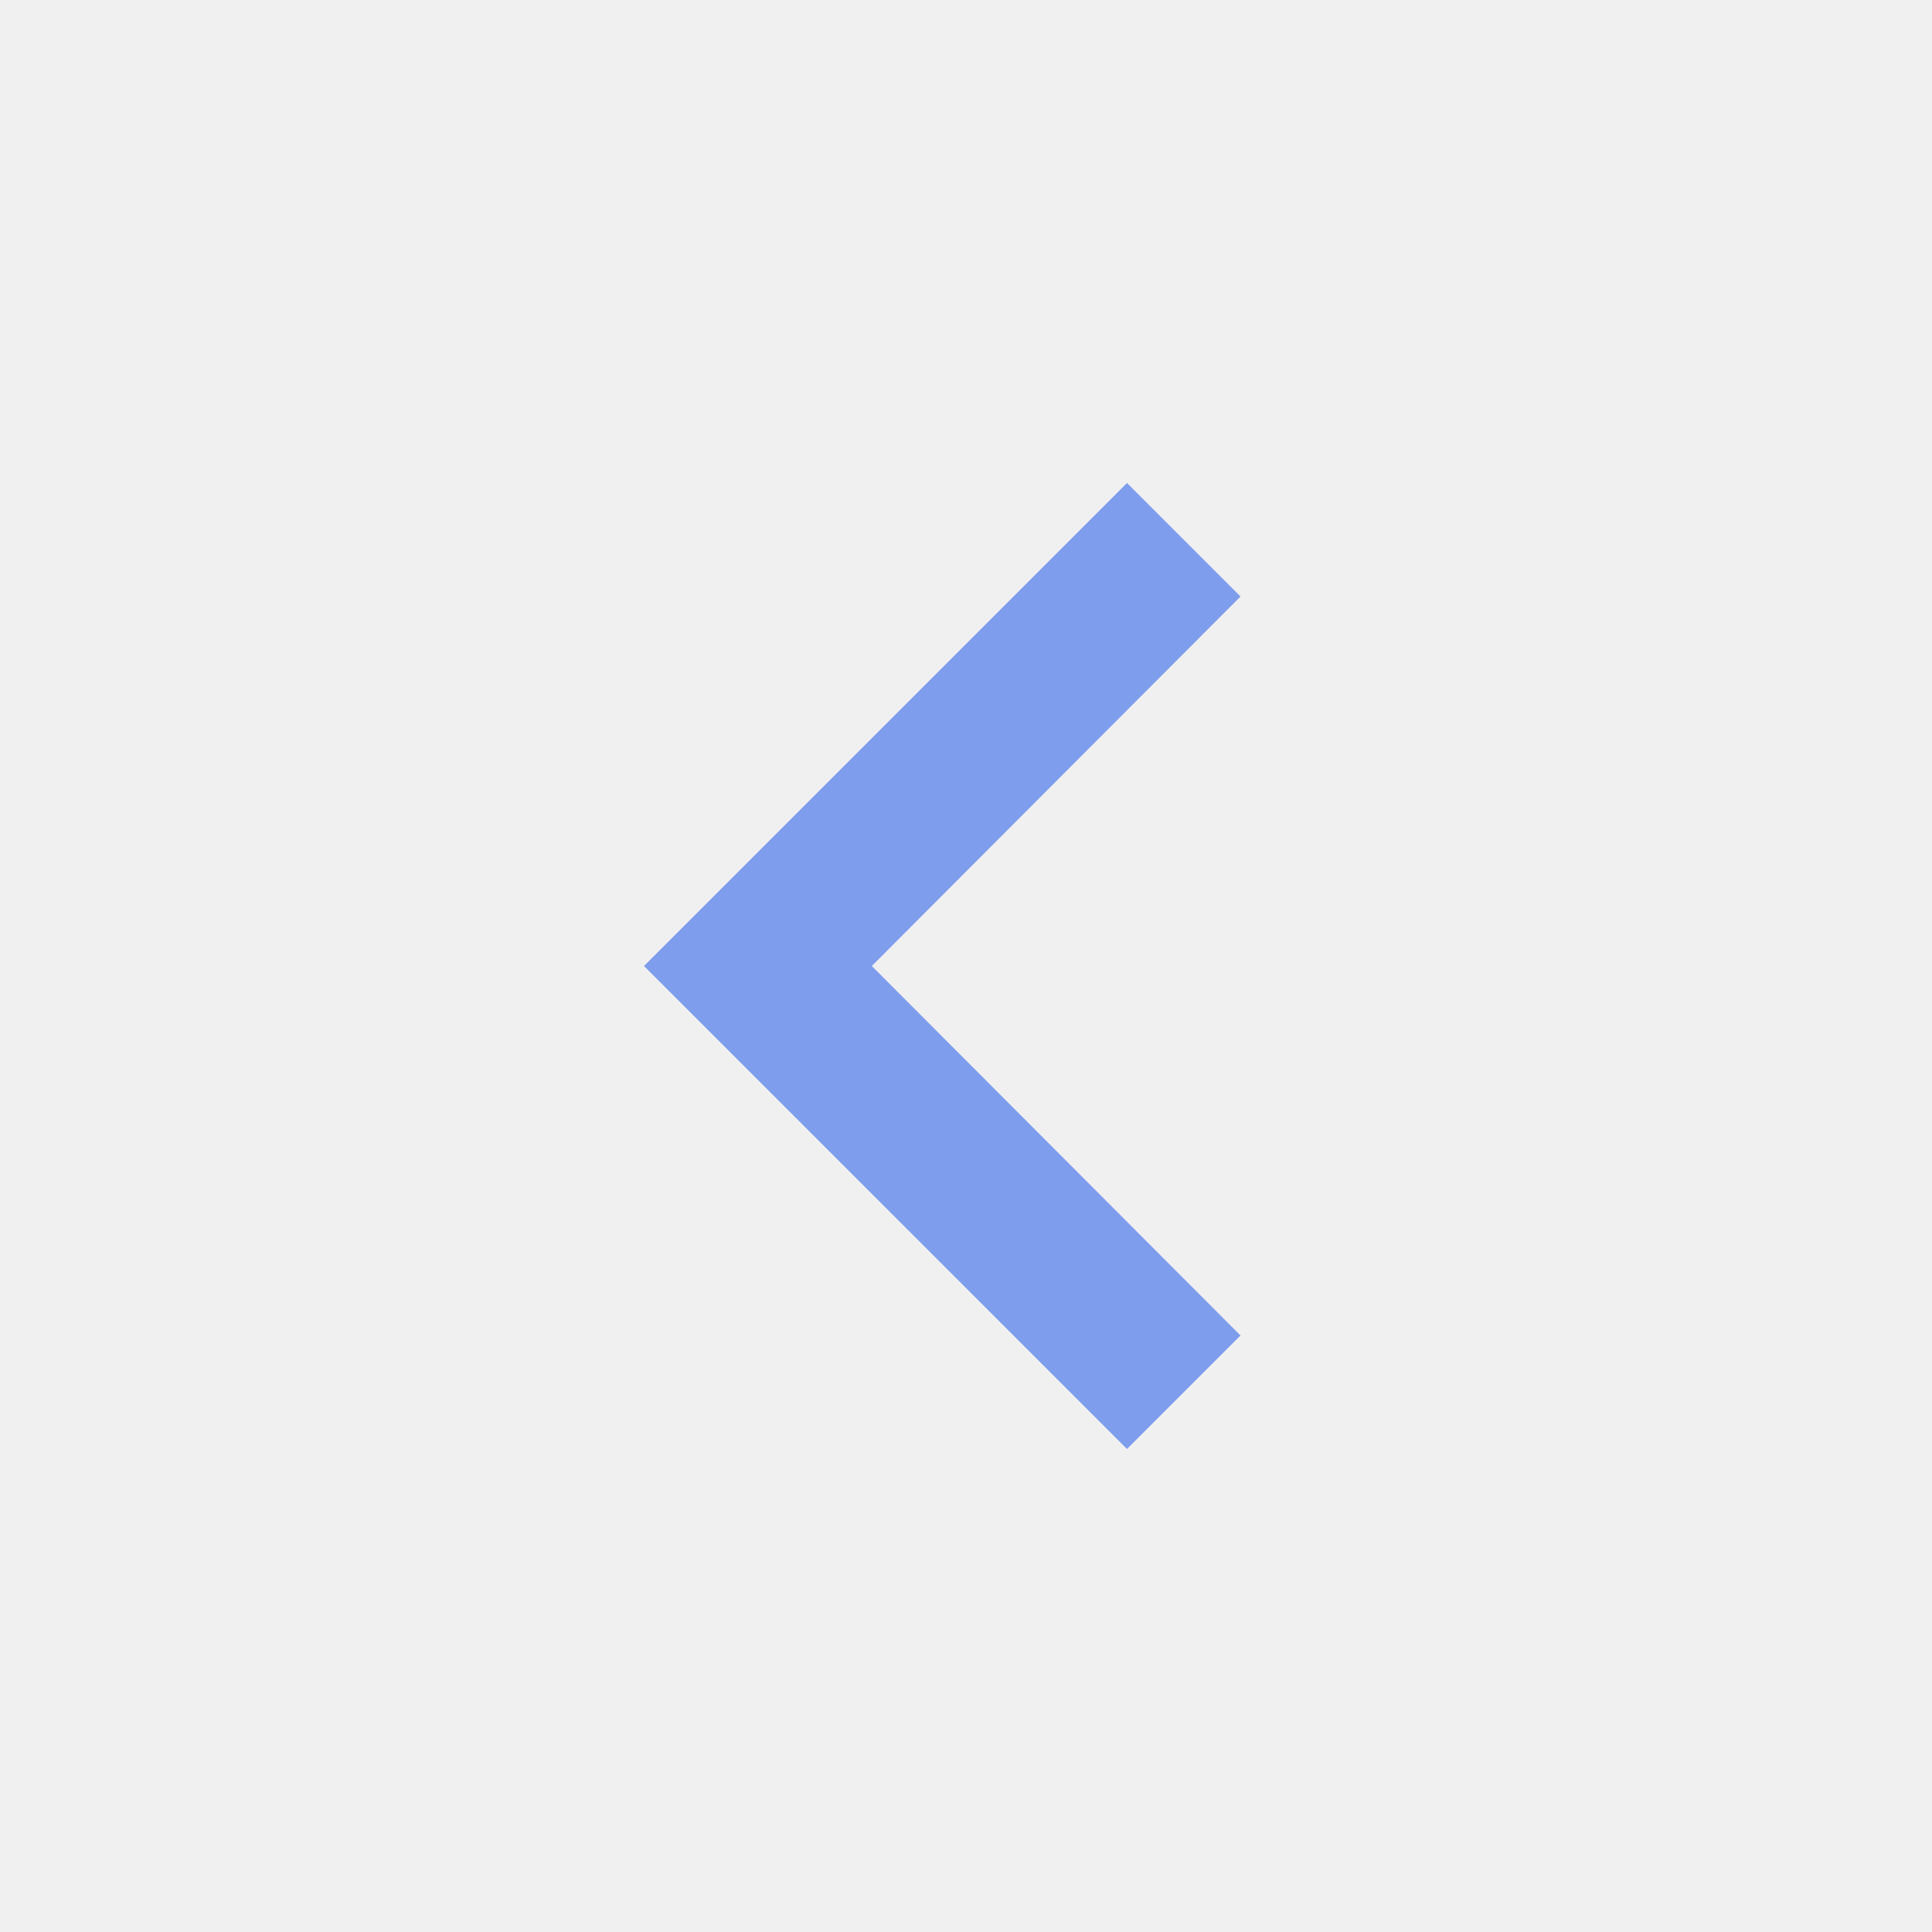
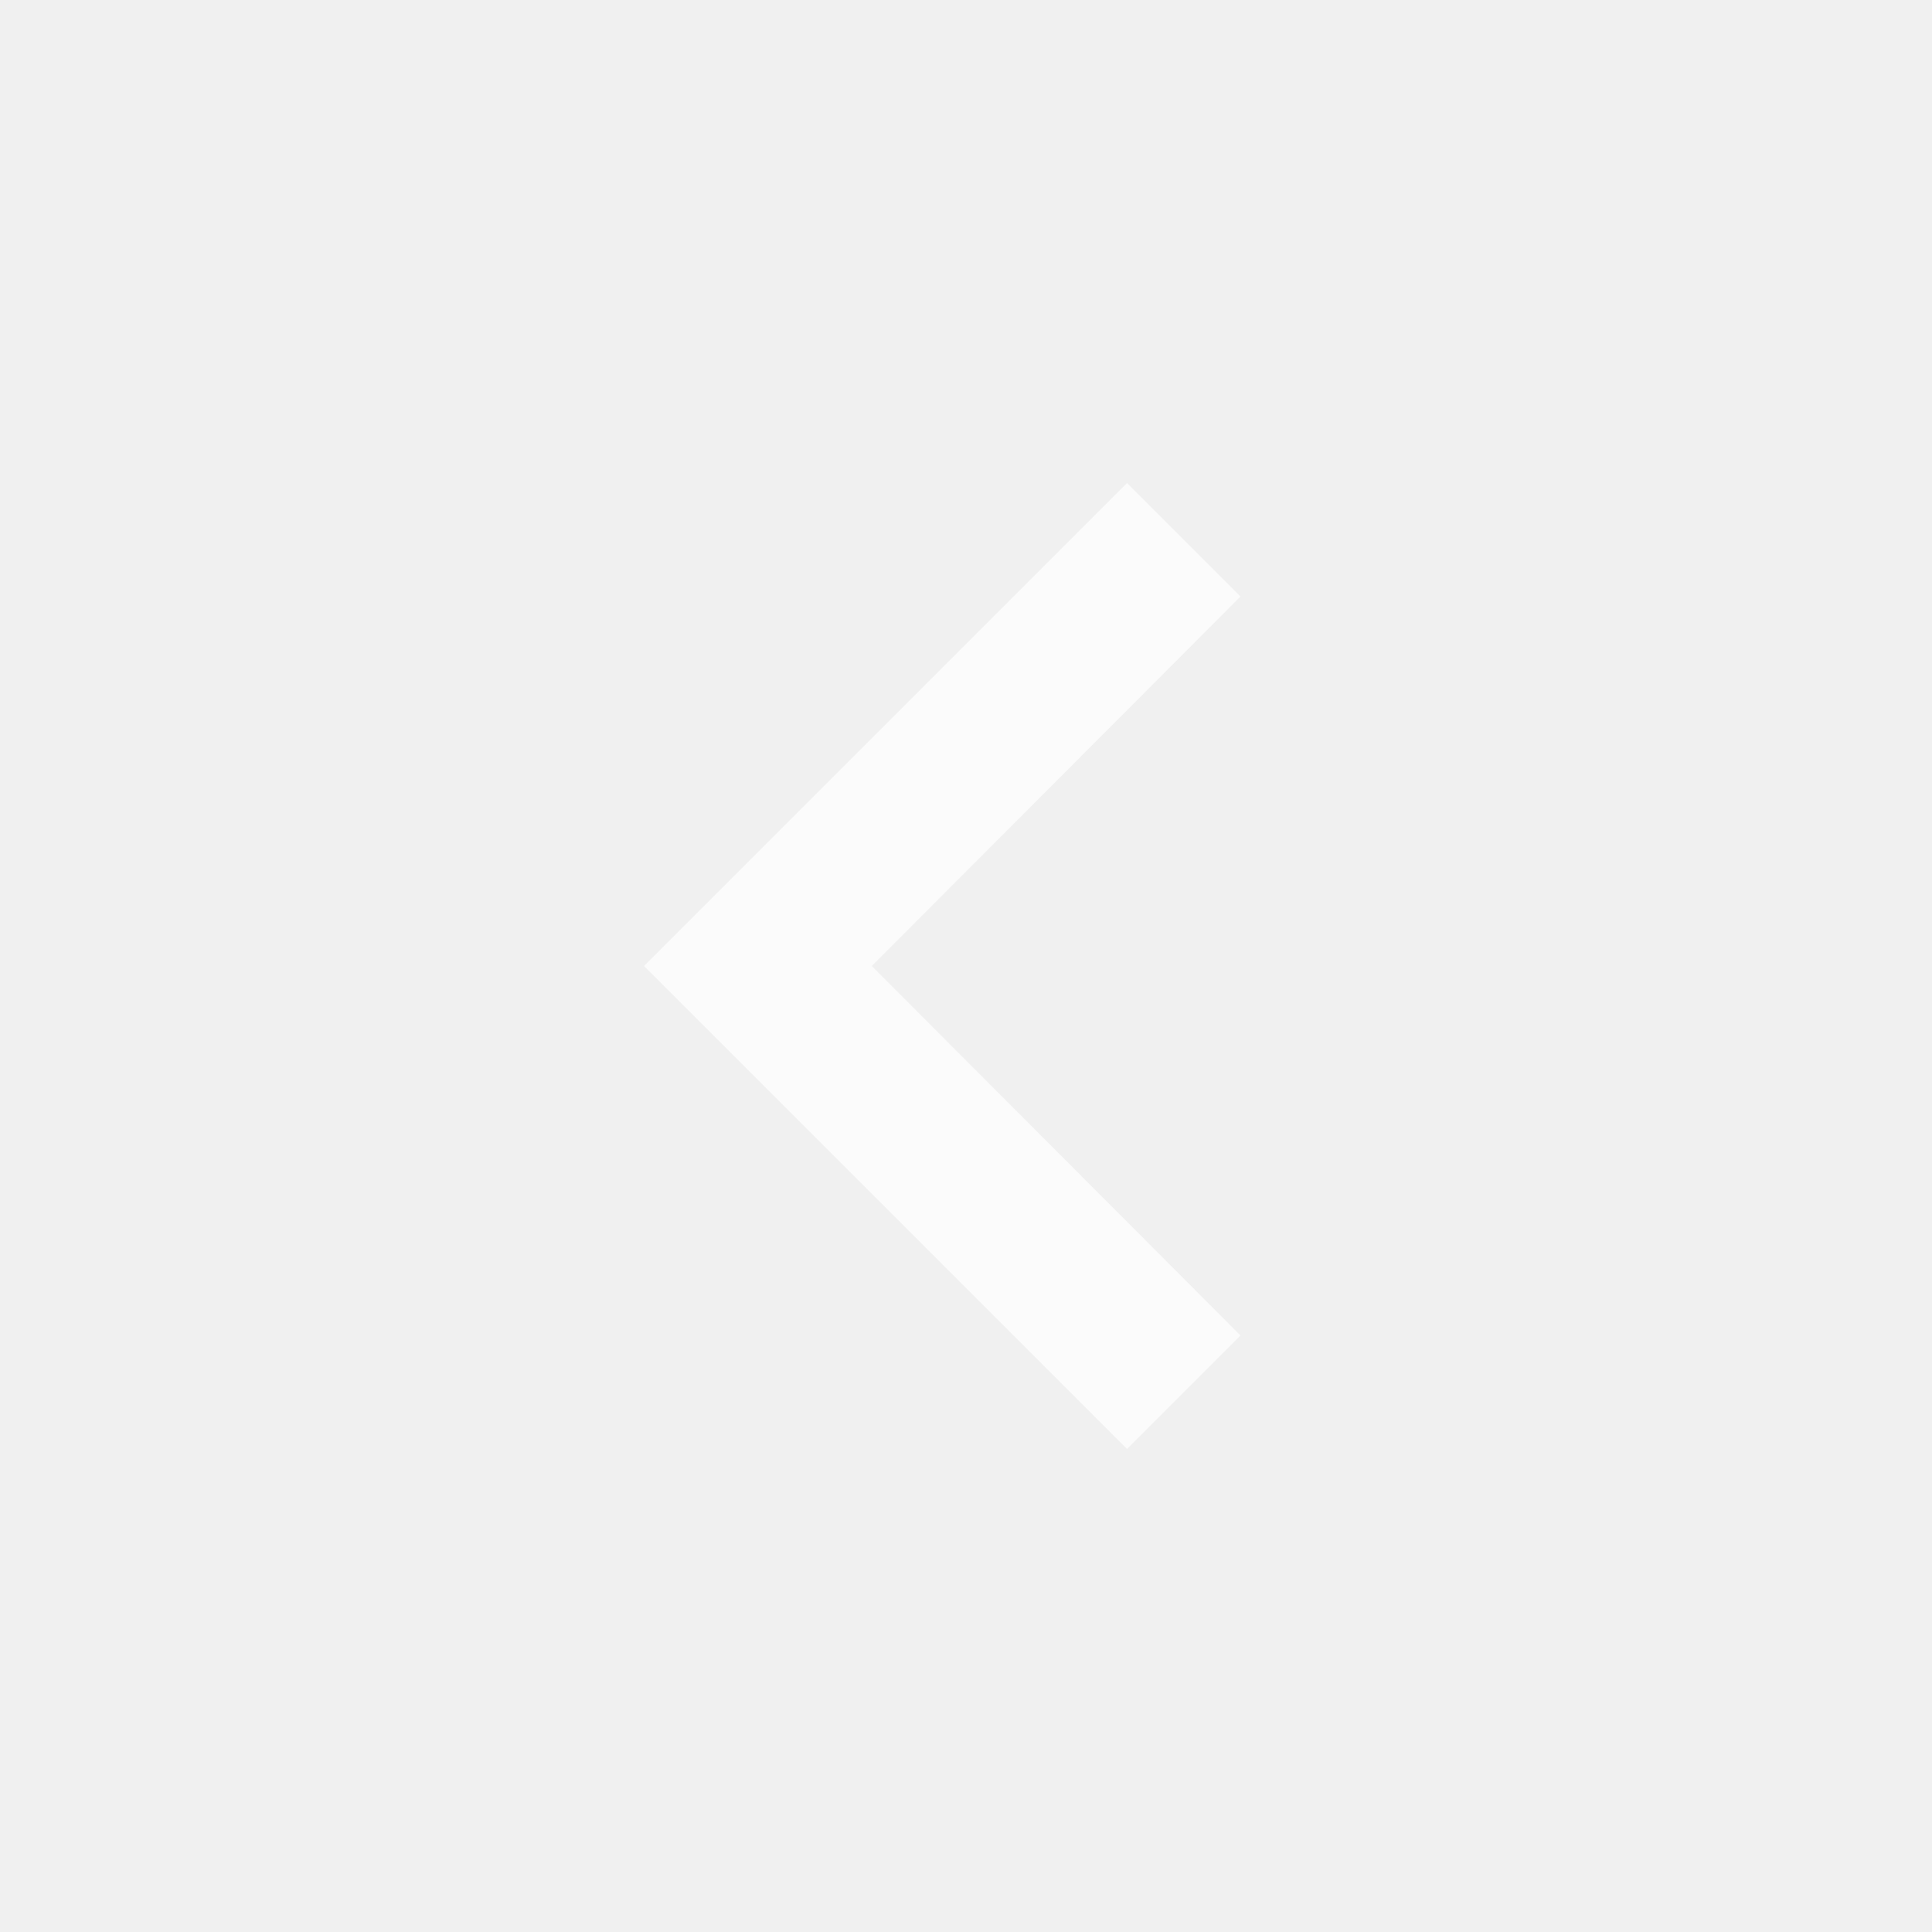
<svg xmlns="http://www.w3.org/2000/svg" width="96" height="96" viewBox="0 0 96 96" fill="none">
  <g clip-path="url(#clip0_296_2261)">
-     <path d="M61.64 66.36L43.32 48L61.64 29.64L56 24L32 48L56 72L61.64 66.36Z" fill="#7E9DED" />
+     <path d="M61.64 66.36L43.32 48L61.64 29.64L56 24L32 48L56 72L61.64 66.36Z" fill="white" fill-opacity="0.7" />
  </g>
  <defs>
    <clipPath id="clip0_296_2261">
      <rect width="96" height="96" fill="white" />
    </clipPath>
  </defs>
</svg>
